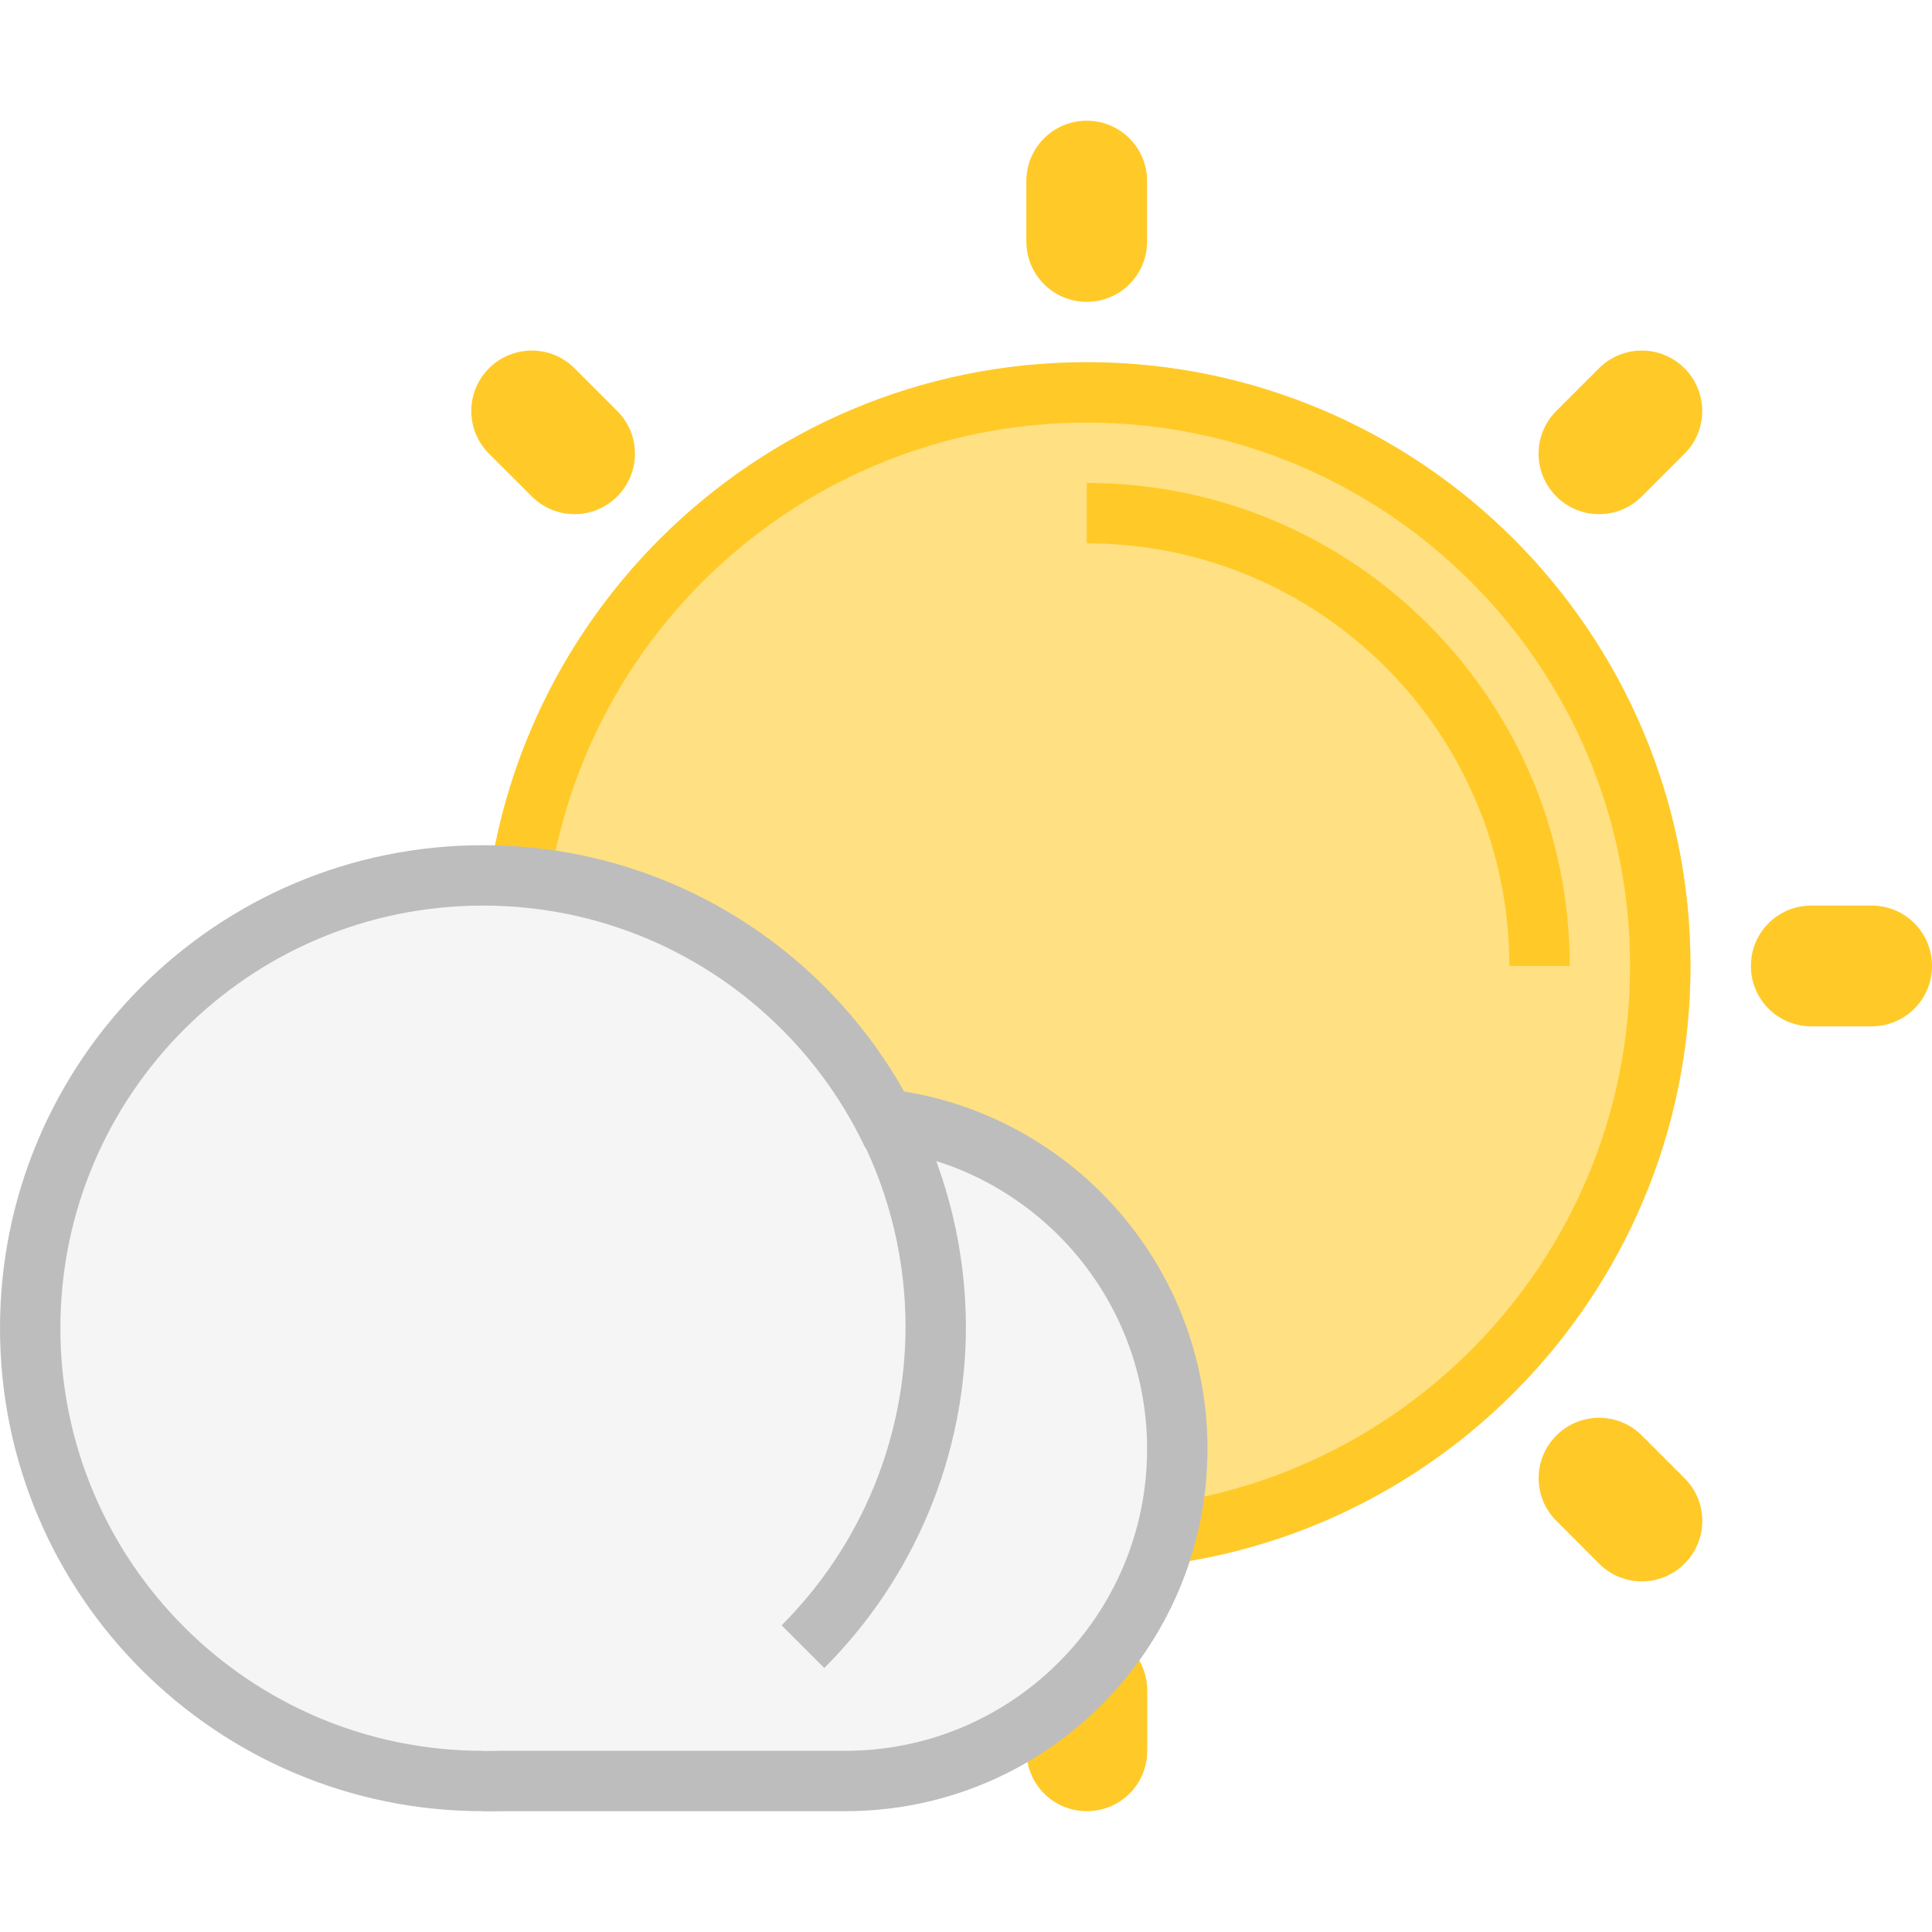
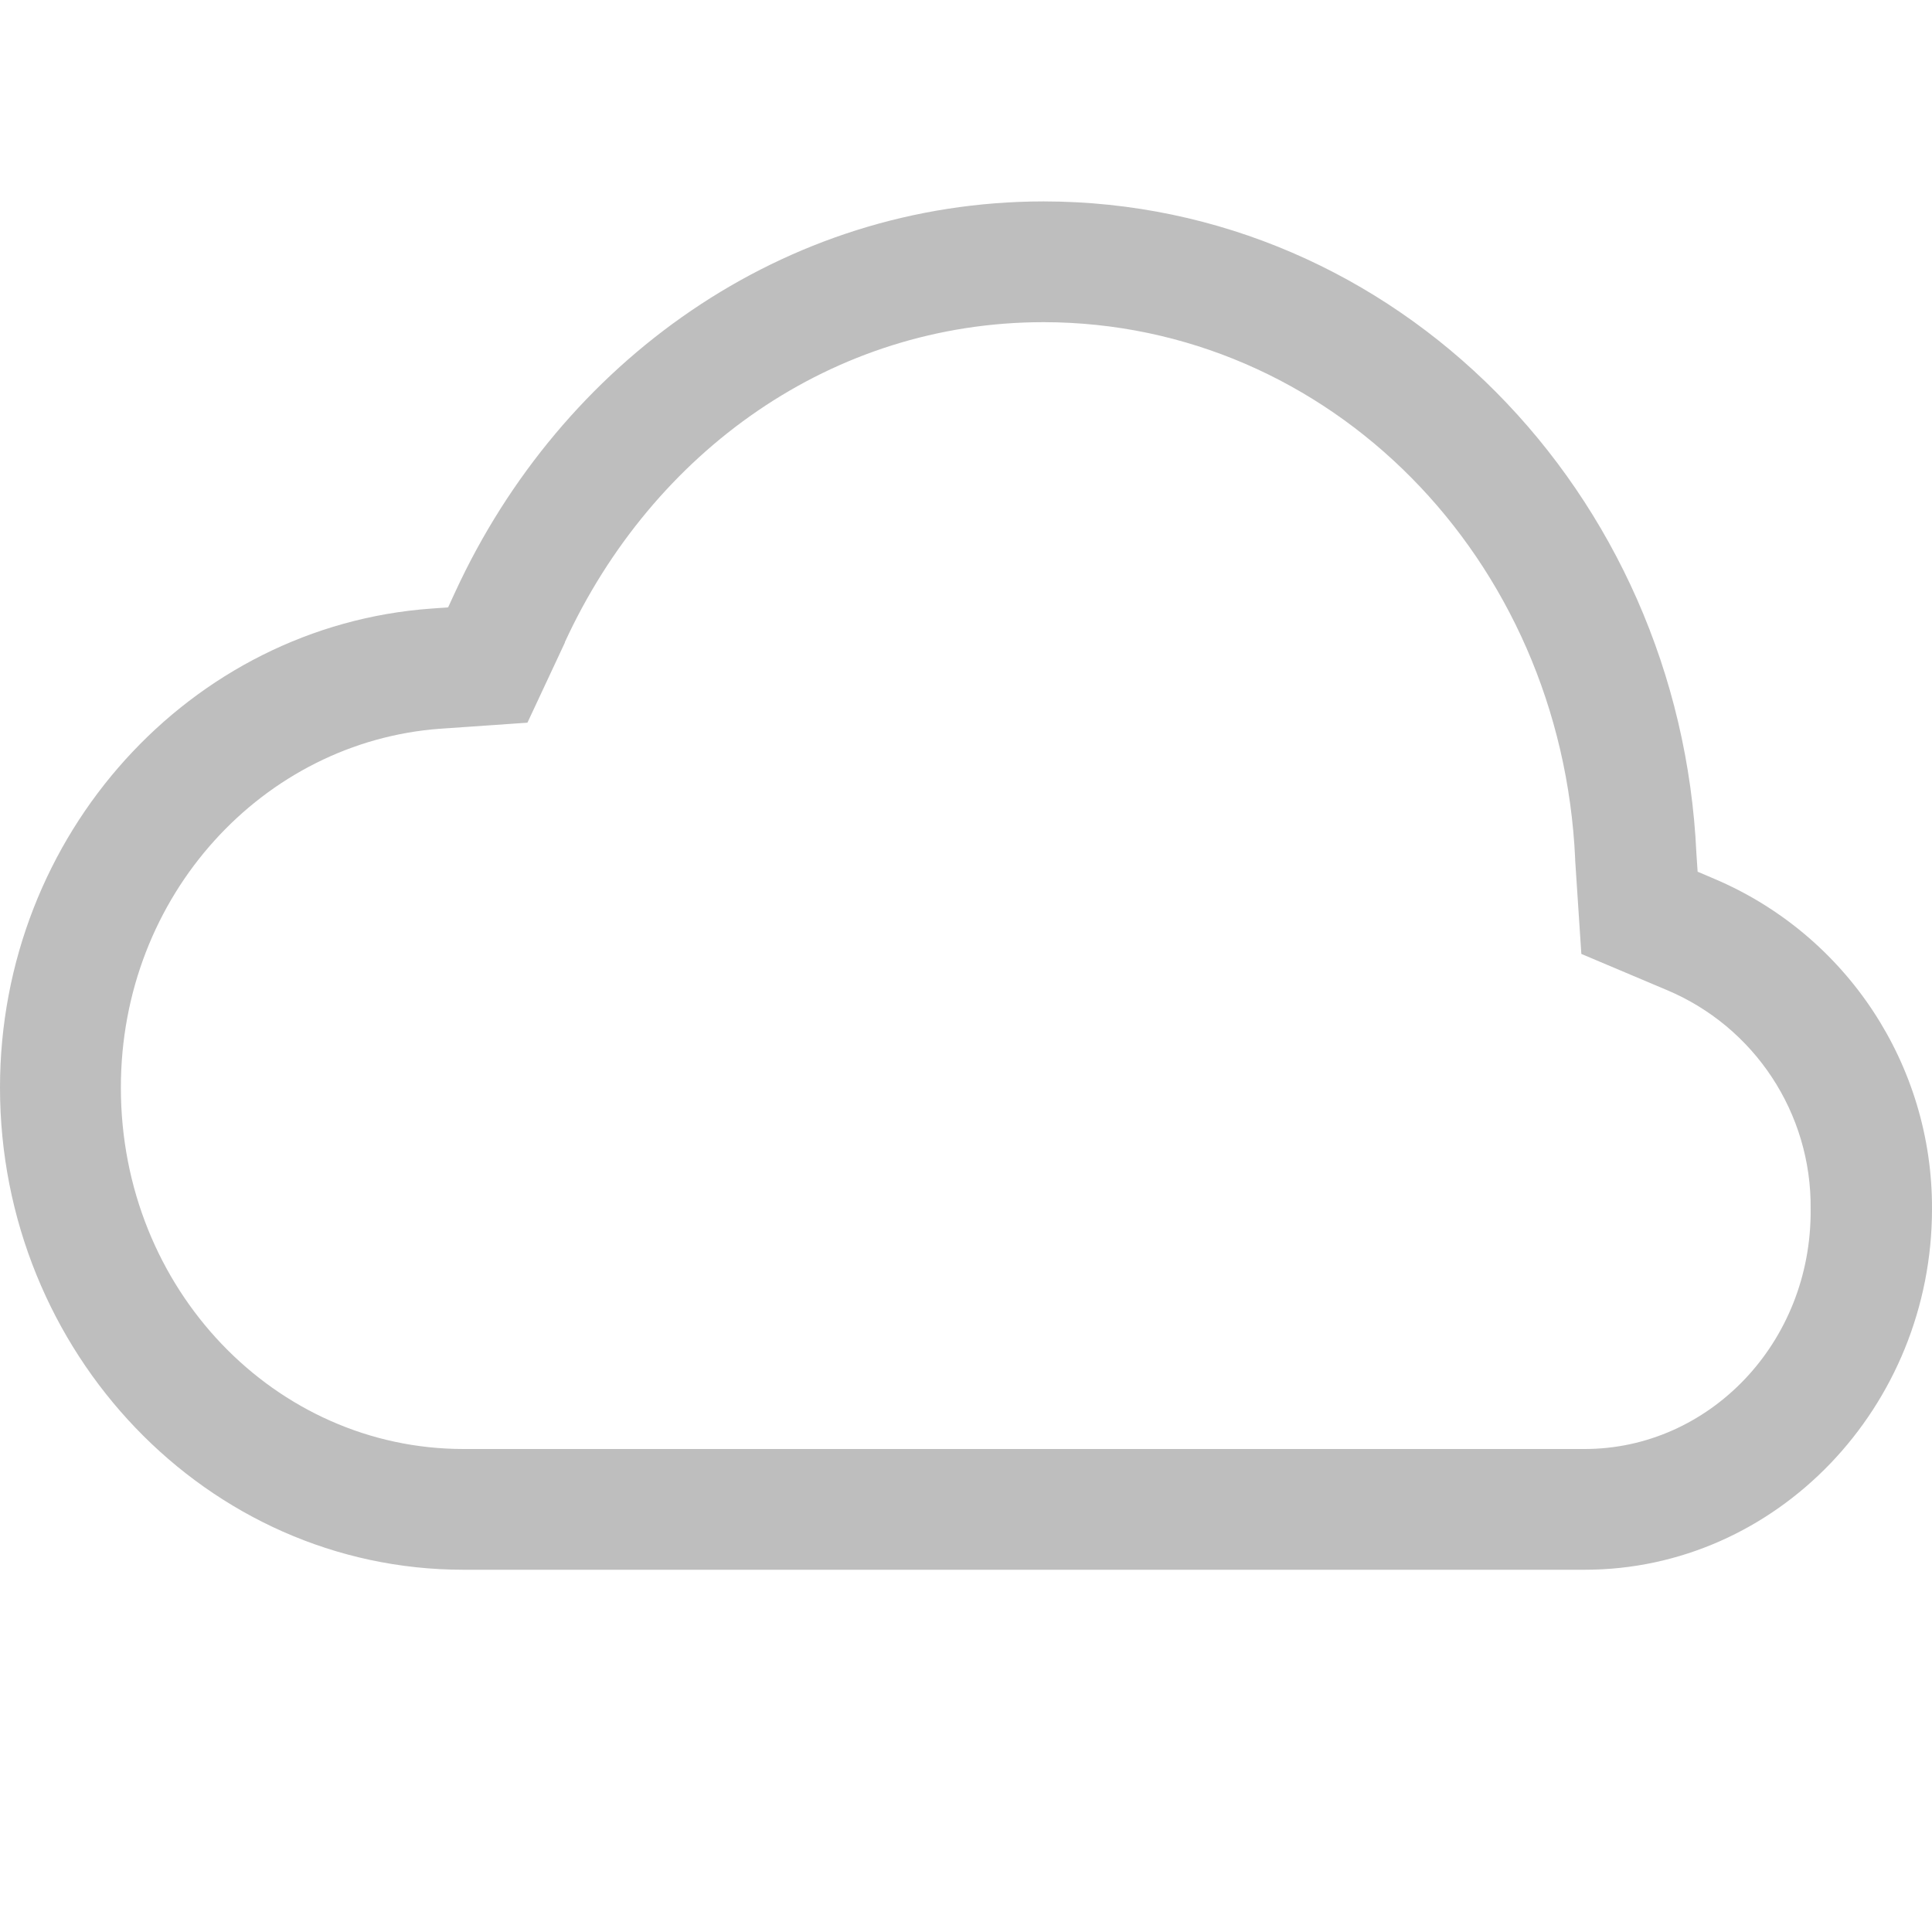
- <svg xmlns="http://www.w3.org/2000/svg" width="16" height="16" version="1.1" viewBox="0 0 16 16">
-   <defs>
-     <style id="current-color-scheme" type="text/css">.ColorScheme-Text {
-         color:#4d4d4d;
-       }
-       .ColorScheme-Background {
-         color:#eff0f1;
-       }
-       .ColorScheme-Highlight {
-         color:#3daee9;
-       }
-       .ColorScheme-ViewText {
-         color:#31363b;
-       }
-       .ColorScheme-ViewBackground {
-         color:#fcfcfc;
-       }
-       .ColorScheme-ViewHover {
-         color:#93cee9;
-       }
-       .ColorScheme-ViewFocus{
-         color:#3daee9;
-       }
-       .ColorScheme-ButtonText {
-         color:#31363b;
-       }
-       .ColorScheme-ButtonBackground {
-         color:#eff0f1;
-       }
-       .ColorScheme-ButtonHover {
-         color:#93cee9;
-       }
-       .ColorScheme-ButtonFocus{
-         color:#3daee9;
-       }</style>
-     <style type="text/css">.ColorScheme-Text {
-         color:#4d4d4d;
-       }
-       .ColorScheme-Background {
-         color:#eff0f1;
-       }
-       .ColorScheme-Highlight {
-         color:#3daee9;
-       }
-       .ColorScheme-ViewText {
-         color:#31363b;
-       }
-       .ColorScheme-ViewBackground {
-         color:#fcfcfc;
-       }
-       .ColorScheme-ViewHover {
-         color:#93cee9;
-       }
-       .ColorScheme-ViewFocus{
-         color:#3daee9;
-       }
-       .ColorScheme-ButtonText {
-         color:#31363b;
-       }
-       .ColorScheme-ButtonBackground {
-         color:#eff0f1;
-       }
-       .ColorScheme-ButtonHover {
-         color:#93cee9;
-       }
-       .ColorScheme-ButtonFocus{
-         color:#3daee9;
-       }</style>
-     <style type="text/css">.ColorScheme-Text {
-         color:#4d4d4d;
-       }
-       .ColorScheme-Background {
-         color:#eff0f1;
-       }
-       .ColorScheme-Highlight {
-         color:#3daee9;
-       }
-       .ColorScheme-ViewText {
-         color:#31363b;
-       }
-       .ColorScheme-ViewBackground {
-         color:#fcfcfc;
-       }
-       .ColorScheme-ViewHover {
-         color:#93cee9;
-       }
-       .ColorScheme-ViewFocus{
-         color:#3daee9;
-       }
-       .ColorScheme-ButtonText {
-         color:#31363b;
-       }
-       .ColorScheme-ButtonBackground {
-         color:#eff0f1;
-       }
-       .ColorScheme-ButtonHover {
-         color:#93cee9;
-       }
-       .ColorScheme-ButtonFocus{
-         color:#3daee9;
-       }</style>
-     <style type="text/css">.ColorScheme-Text {
-         color:#4d4d4d;
-       }
-       .ColorScheme-Background {
-         color:#eff0f1;
-       }
-       .ColorScheme-Highlight {
-         color:#3daee9;
-       }
-       .ColorScheme-ViewText {
-         color:#31363b;
-       }
-       .ColorScheme-ViewBackground {
-         color:#fcfcfc;
-       }
-       .ColorScheme-ViewHover {
-         color:#93cee9;
-       }
-       .ColorScheme-ViewFocus{
-         color:#3daee9;
-       }
-       .ColorScheme-ButtonText {
-         color:#31363b;
-       }
-       .ColorScheme-ButtonBackground {
-         color:#eff0f1;
-       }
-       .ColorScheme-ButtonHover {
-         color:#93cee9;
-       }
-       .ColorScheme-ButtonFocus{
-         color:#3daee9;
-       }</style>
-   </defs>
-   <g transform="matrix(.49999 0 0 .49999 -7.7189e-8 -510.19)" stroke-width="2">
-     <path d="m8 1036.4a10 10 0 0 1 10-10 10 10 0 0 1 10 10 10 10 0 0 1-10 10 10 10 0 0 1-10-10z" fill="#ffe082" />
-     <g fill="#ffca28">
-       <path d="m8 1036.4a10 10 0 0 0 10 10 10 10 0 0 0 10-10 10 10 0 0 0-10-10 10 10 0 0 0-10 10zm1 0a9 9 0 0 1 9-9 9 9 0 0 1 9 9 9 9 0 0 1-9 9 9 9 0 0 1-9-9z" />
-       <path d="m18 1029.4a7 7 0 0 1 7 7h1a8 8 0 0 0-8-8z" />
-       <path d="m18 1022.4c-0.554 0-1 0.446-1 1v1c0 0.554 0.446 1 1 1s1-0.446 1-1v-1c0-0.554-0.446-1-1-1zm-9.191 3.807c-0.256 0-0.513 0.097-0.709 0.293-0.392 0.392-0.392 1.024 0 1.416l0.709 0.707c0.392 0.392 1.022 0.392 1.414 0 0.392-0.392 0.392-1.024 0-1.416l-0.707-0.707c-0.196-0.196-0.451-0.293-0.707-0.293zm18.385 0c-0.256 0-0.513 0.097-0.709 0.293l-0.707 0.707c-0.392 0.392-0.392 1.024 0 1.416 0.392 0.392 1.024 0.392 1.416 0l0.707-0.707c0.392-0.392 0.392-1.024 0-1.416-0.196-0.196-0.451-0.293-0.707-0.293zm-22.193 9.193c-0.554 0-1 0.446-1 1s0.446 1 1 1h1c0.554 0 1-0.446 1-1s-0.446-1-1-1zm25 0c-0.554 0-1 0.446-1 1s0.446 1 1 1h1c0.554 0 1-0.446 1-1s-0.446-1-1-1zm-20.484 8.484c-0.256 0-0.511 0.097-0.707 0.293l-0.709 0.707c-0.392 0.392-0.392 1.024 0 1.416s1.024 0.392 1.416 0l0.707-0.709c0.392-0.392 0.392-1.022 0-1.414-0.196-0.196-0.451-0.293-0.707-0.293zm16.969 0c-0.256 0-0.511 0.097-0.707 0.293-0.392 0.392-0.392 1.022 0 1.414l0.707 0.709c0.392 0.392 1.024 0.392 1.416 0 0.392-0.392 0.392-1.024 0-1.416l-0.707-0.707c-0.196-0.196-0.453-0.293-0.709-0.293zm-8.484 3.516c-0.554 0-1 0.446-1 1v1c0 0.554 0.446 1 1 1s1-0.446 1-1v-1c0-0.554-0.446-1-1-1z" />
-     </g>
-     <path d="m8 1038.4v12h6a6 6 0 0 0 6-6 6 6 0 0 0-6-6z" fill="#bdbdbd" />
-     <circle cx="8" cy="1042.4" r="8" fill="#bdbdbd" />
-     <path d="m8 1039.4v10h6c2.761 0 5-2.239 5-5s-2.239-5-5-5z" fill="#f5f5f5" />
-     <circle cx="8" cy="1042.4" r="7" fill="#f5f5f5" />
-     <path d="m15.148 1038.8-0.889 0.445a7 7 0 0 1 0.74 3.129 7 7 0 0 1-2.053 4.947l0.707 0.707a8 8 0 0 0 2.346-5.654 8 8 0 0 0-0.852-3.574z" fill="#bdbdbd" />
-   </g>
+ <svg xmlns="http://www.w3.org/2000/svg" height="16" width="16">
+   <path d="M8.641 1.668C6.482 1.67 4.648 2.999 3.771 4.9l-.06.13-.139.01C1.578 5.183 0 6.91 0 9.007 0 11.2 1.716 13 3.838 13h9.285C14.714 13 16 11.65 16 10.012a2.958 2.958 0 0 0-1.805-2.735l-.136-.058-.01-.149c-.136-2.993-2.487-5.4-5.405-5.402zm0 1c2.368.002 4.291 1.952 4.404 4.447v.01l.051.775.703.297a1.944 1.944 0 0 1 1.196 1.815c.01 1.114-.846 1.988-1.871 1.988H3.838c-1.556 0-2.837-1.321-2.837-2.992C1 7.41 2.185 6.142 3.645 6.035l.723-.05.31-.663v-.004c.728-1.58 2.213-2.648 3.961-2.65z" style="line-height:normal;-inkscape-font-specification:sans-serif;text-indent:0;text-align:start;text-decoration-line:none;text-transform:none;marker:none" color="#000" font-weight="400" font-family="sans-serif" overflow="visible" fill="#bebebe" />
</svg>
